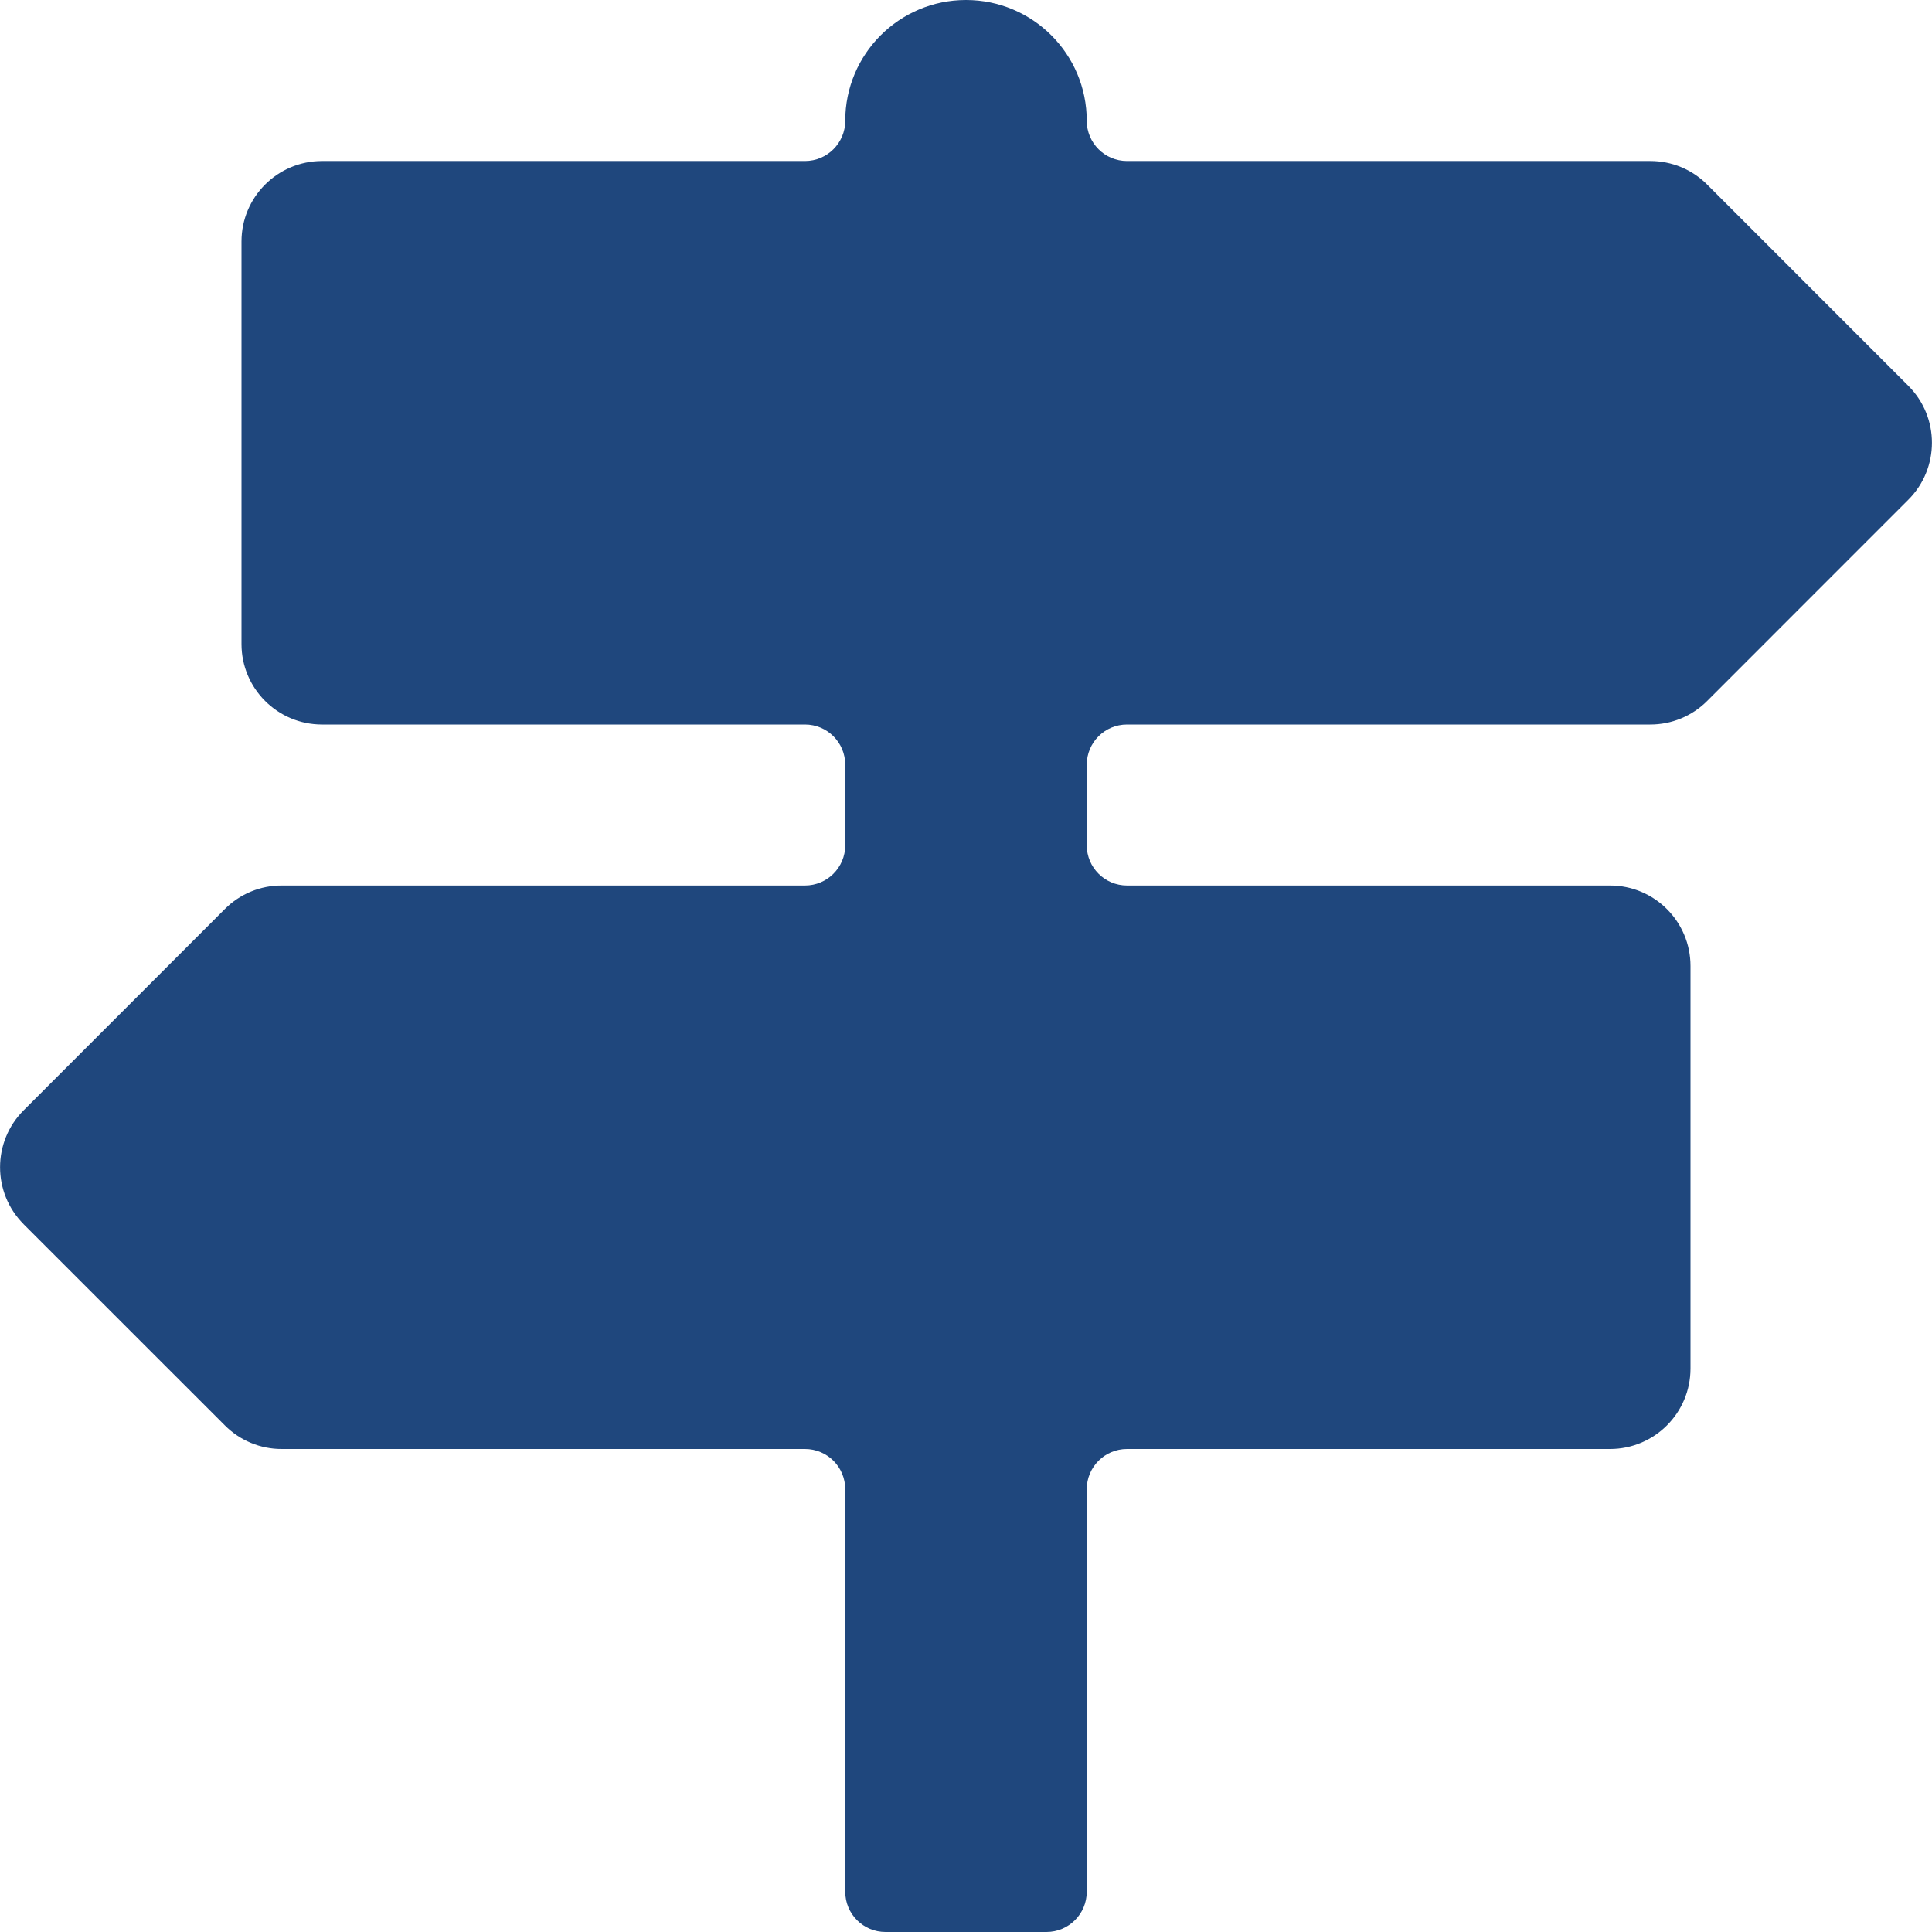
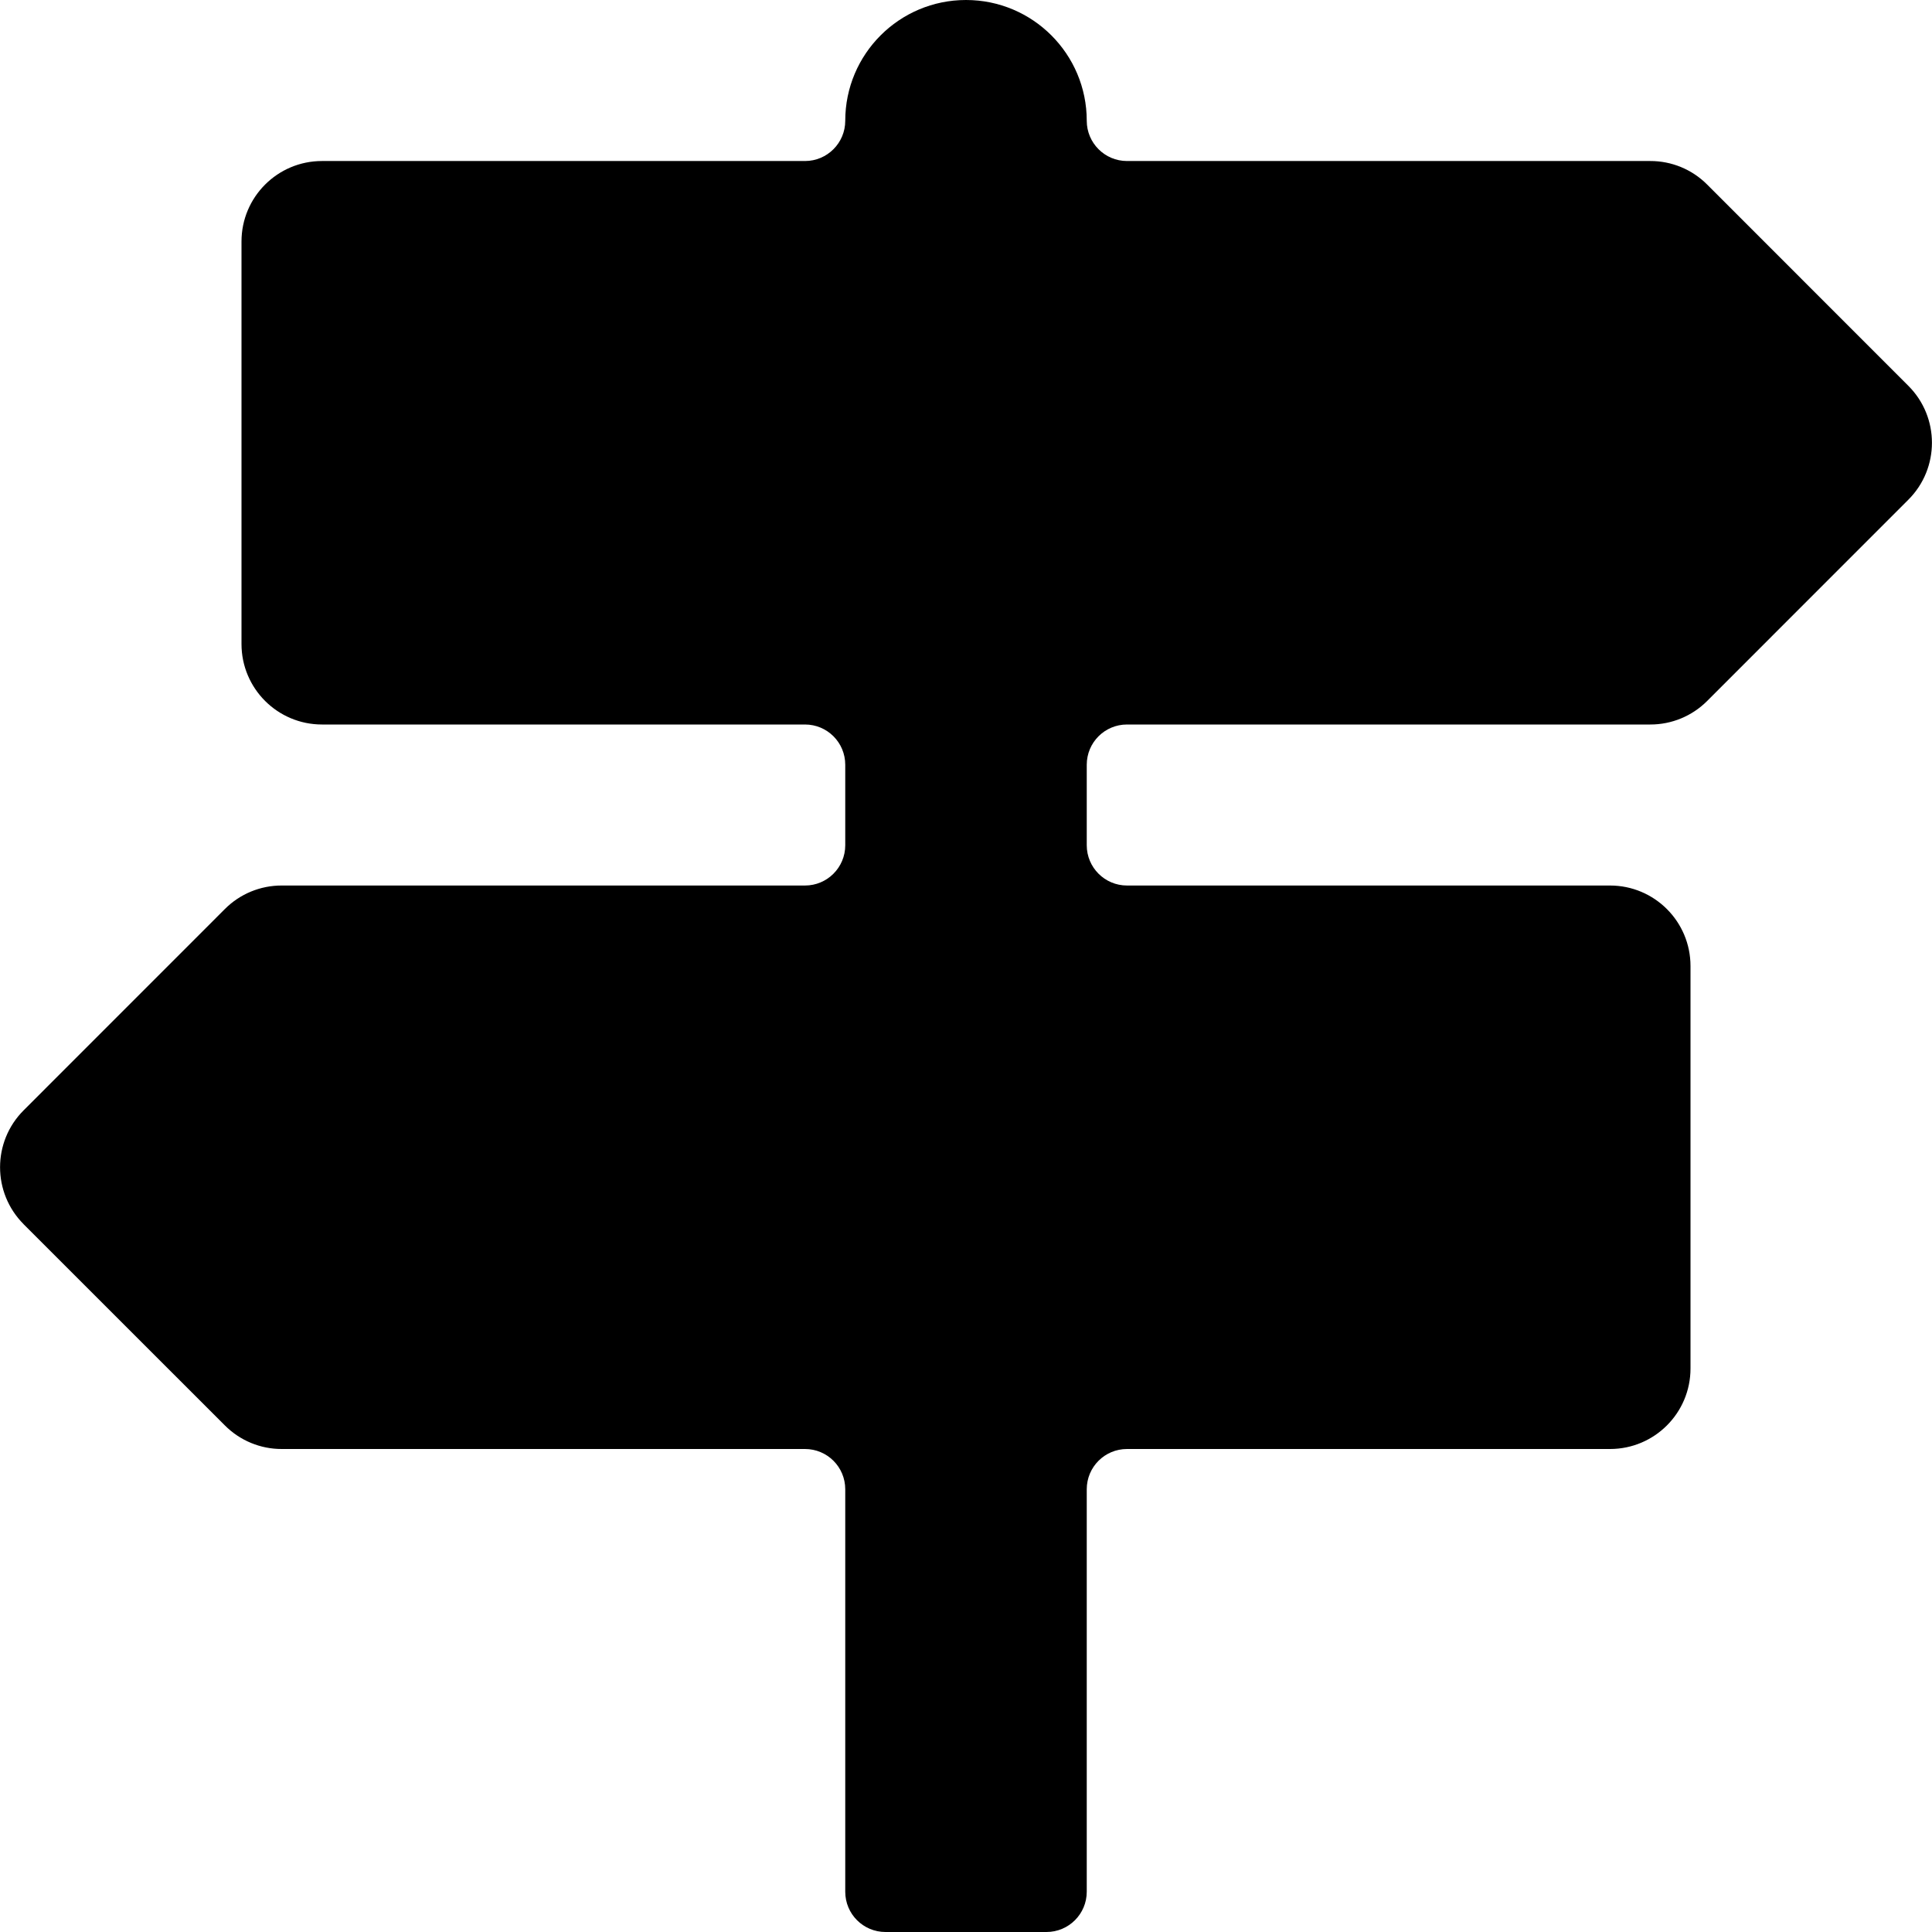
<svg xmlns="http://www.w3.org/2000/svg" viewBox="0 0 32 32">
-   <path d="M.39 20.276l3.334 3.333c.25.251.589.392.943.391h8.666c.369 0 .667.298.667.667v6.666c0 .369.298.667.667.667h2.666a.667.667 0 00.667-.667v-6.666c0-.369.298-.667.667-.667h8c.736 0 1.333-.597 1.333-1.333V16c0-.736-.597-1.333-1.333-1.333h-8A.667.667 0 0118 14v-1.333c0-.369.298-.667.667-.667h8.666c.354.001.694-.14.943-.39l3.333-3.334c.52-.52.52-1.365 0-1.885l-3.333-3.334a1.324 1.324 0 00-.943-.39h-8.666A.667.667 0 0118 2a2 2 0 10-4 0 .667.667 0 01-.667.667h-8C4.597 2.667 4 3.264 4 4v6.667C4 11.403 4.597 12 5.333 12h8c.369 0 .667.298.667.667V14a.667.667 0 01-.667.667H4.667a1.324 1.324 0 00-.943.39L.391 18.391c-.52.52-.52 1.364 0 1.885z" fill="#1F477D" fill-rule="evenodd" />
+   <path d="M.39 20.276l3.334 3.333c.25.251.589.392.943.391h8.666c.369 0 .667.298.667.667v6.666c0 .369.298.667.667.667h2.666a.667.667 0 00.667-.667v-6.666c0-.369.298-.667.667-.667h8c.736 0 1.333-.597 1.333-1.333V16c0-.736-.597-1.333-1.333-1.333h-8A.667.667 0 0118 14v-1.333c0-.369.298-.667.667-.667h8.666c.354.001.694-.14.943-.39l3.333-3.334c.52-.52.52-1.365 0-1.885l-3.333-3.334a1.324 1.324 0 00-.943-.39h-8.666A.667.667 0 0118 2a2 2 0 10-4 0 .667.667 0 01-.667.667h-8C4.597 2.667 4 3.264 4 4v6.667C4 11.403 4.597 12 5.333 12h8c.369 0 .667.298.667.667V14a.667.667 0 01-.667.667H4.667a1.324 1.324 0 00-.943.39L.391 18.391c-.52.52-.52 1.364 0 1.885z" fill-rule="evenodd" />
</svg>
